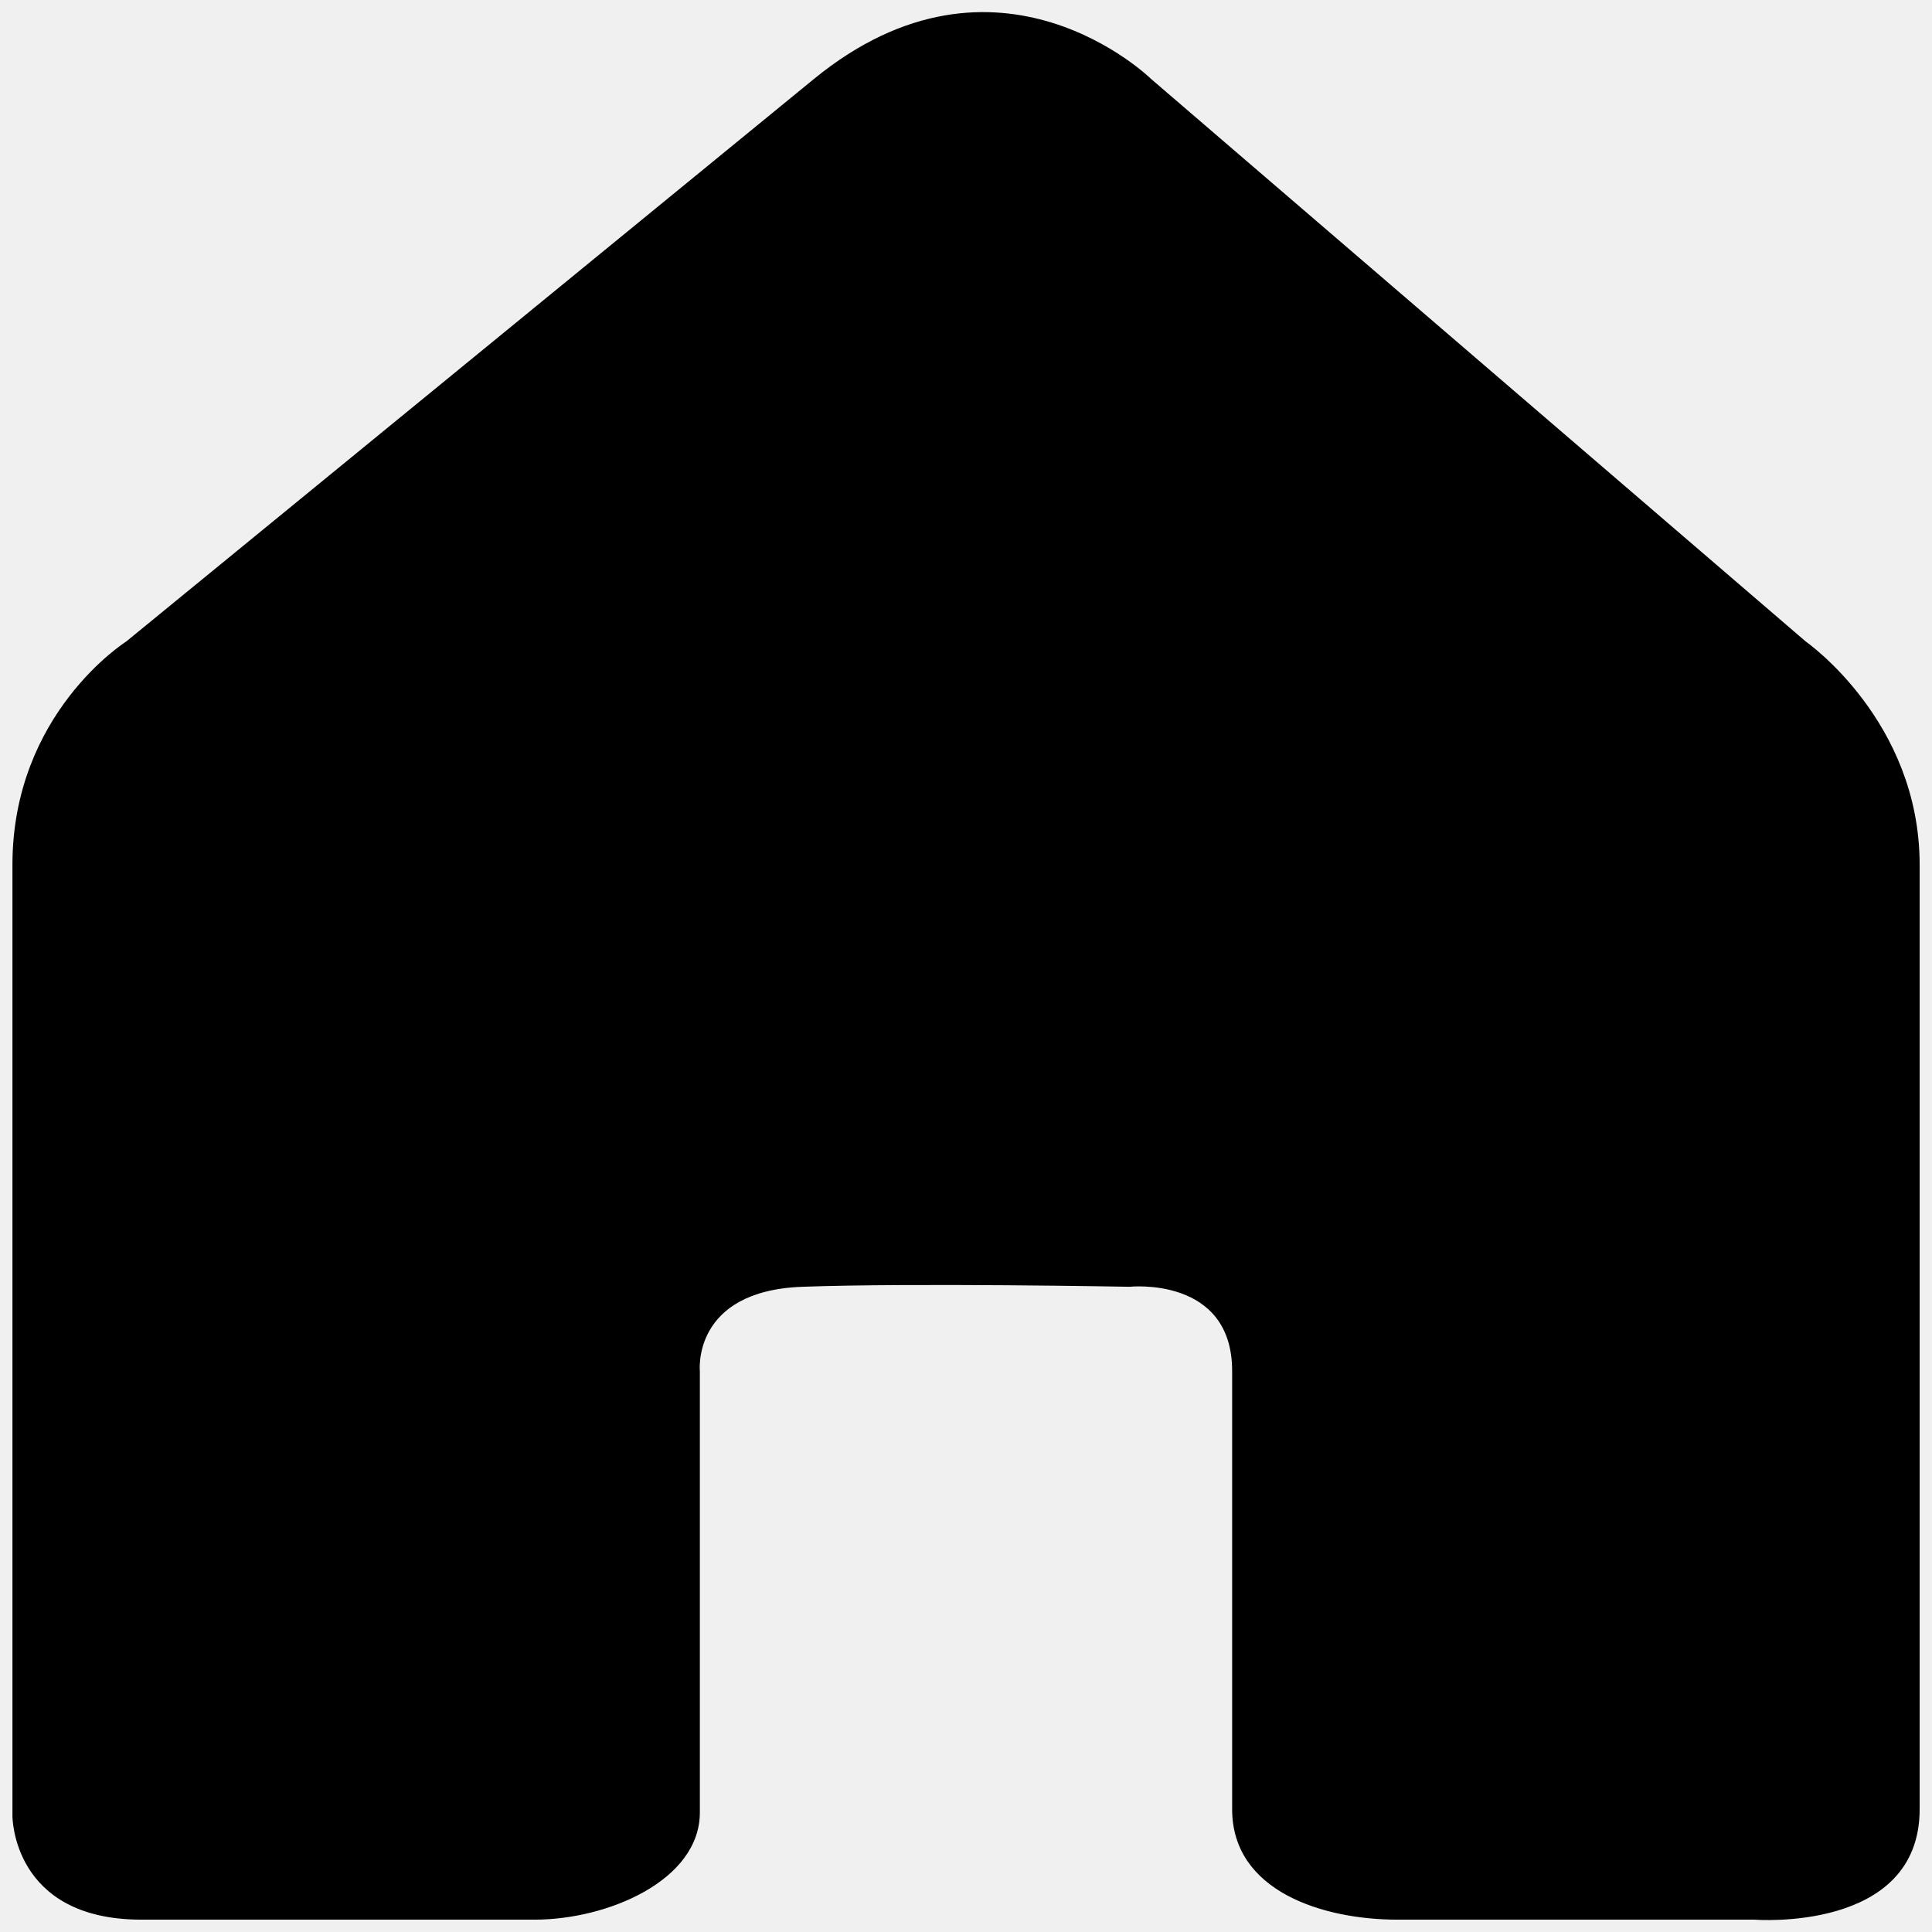
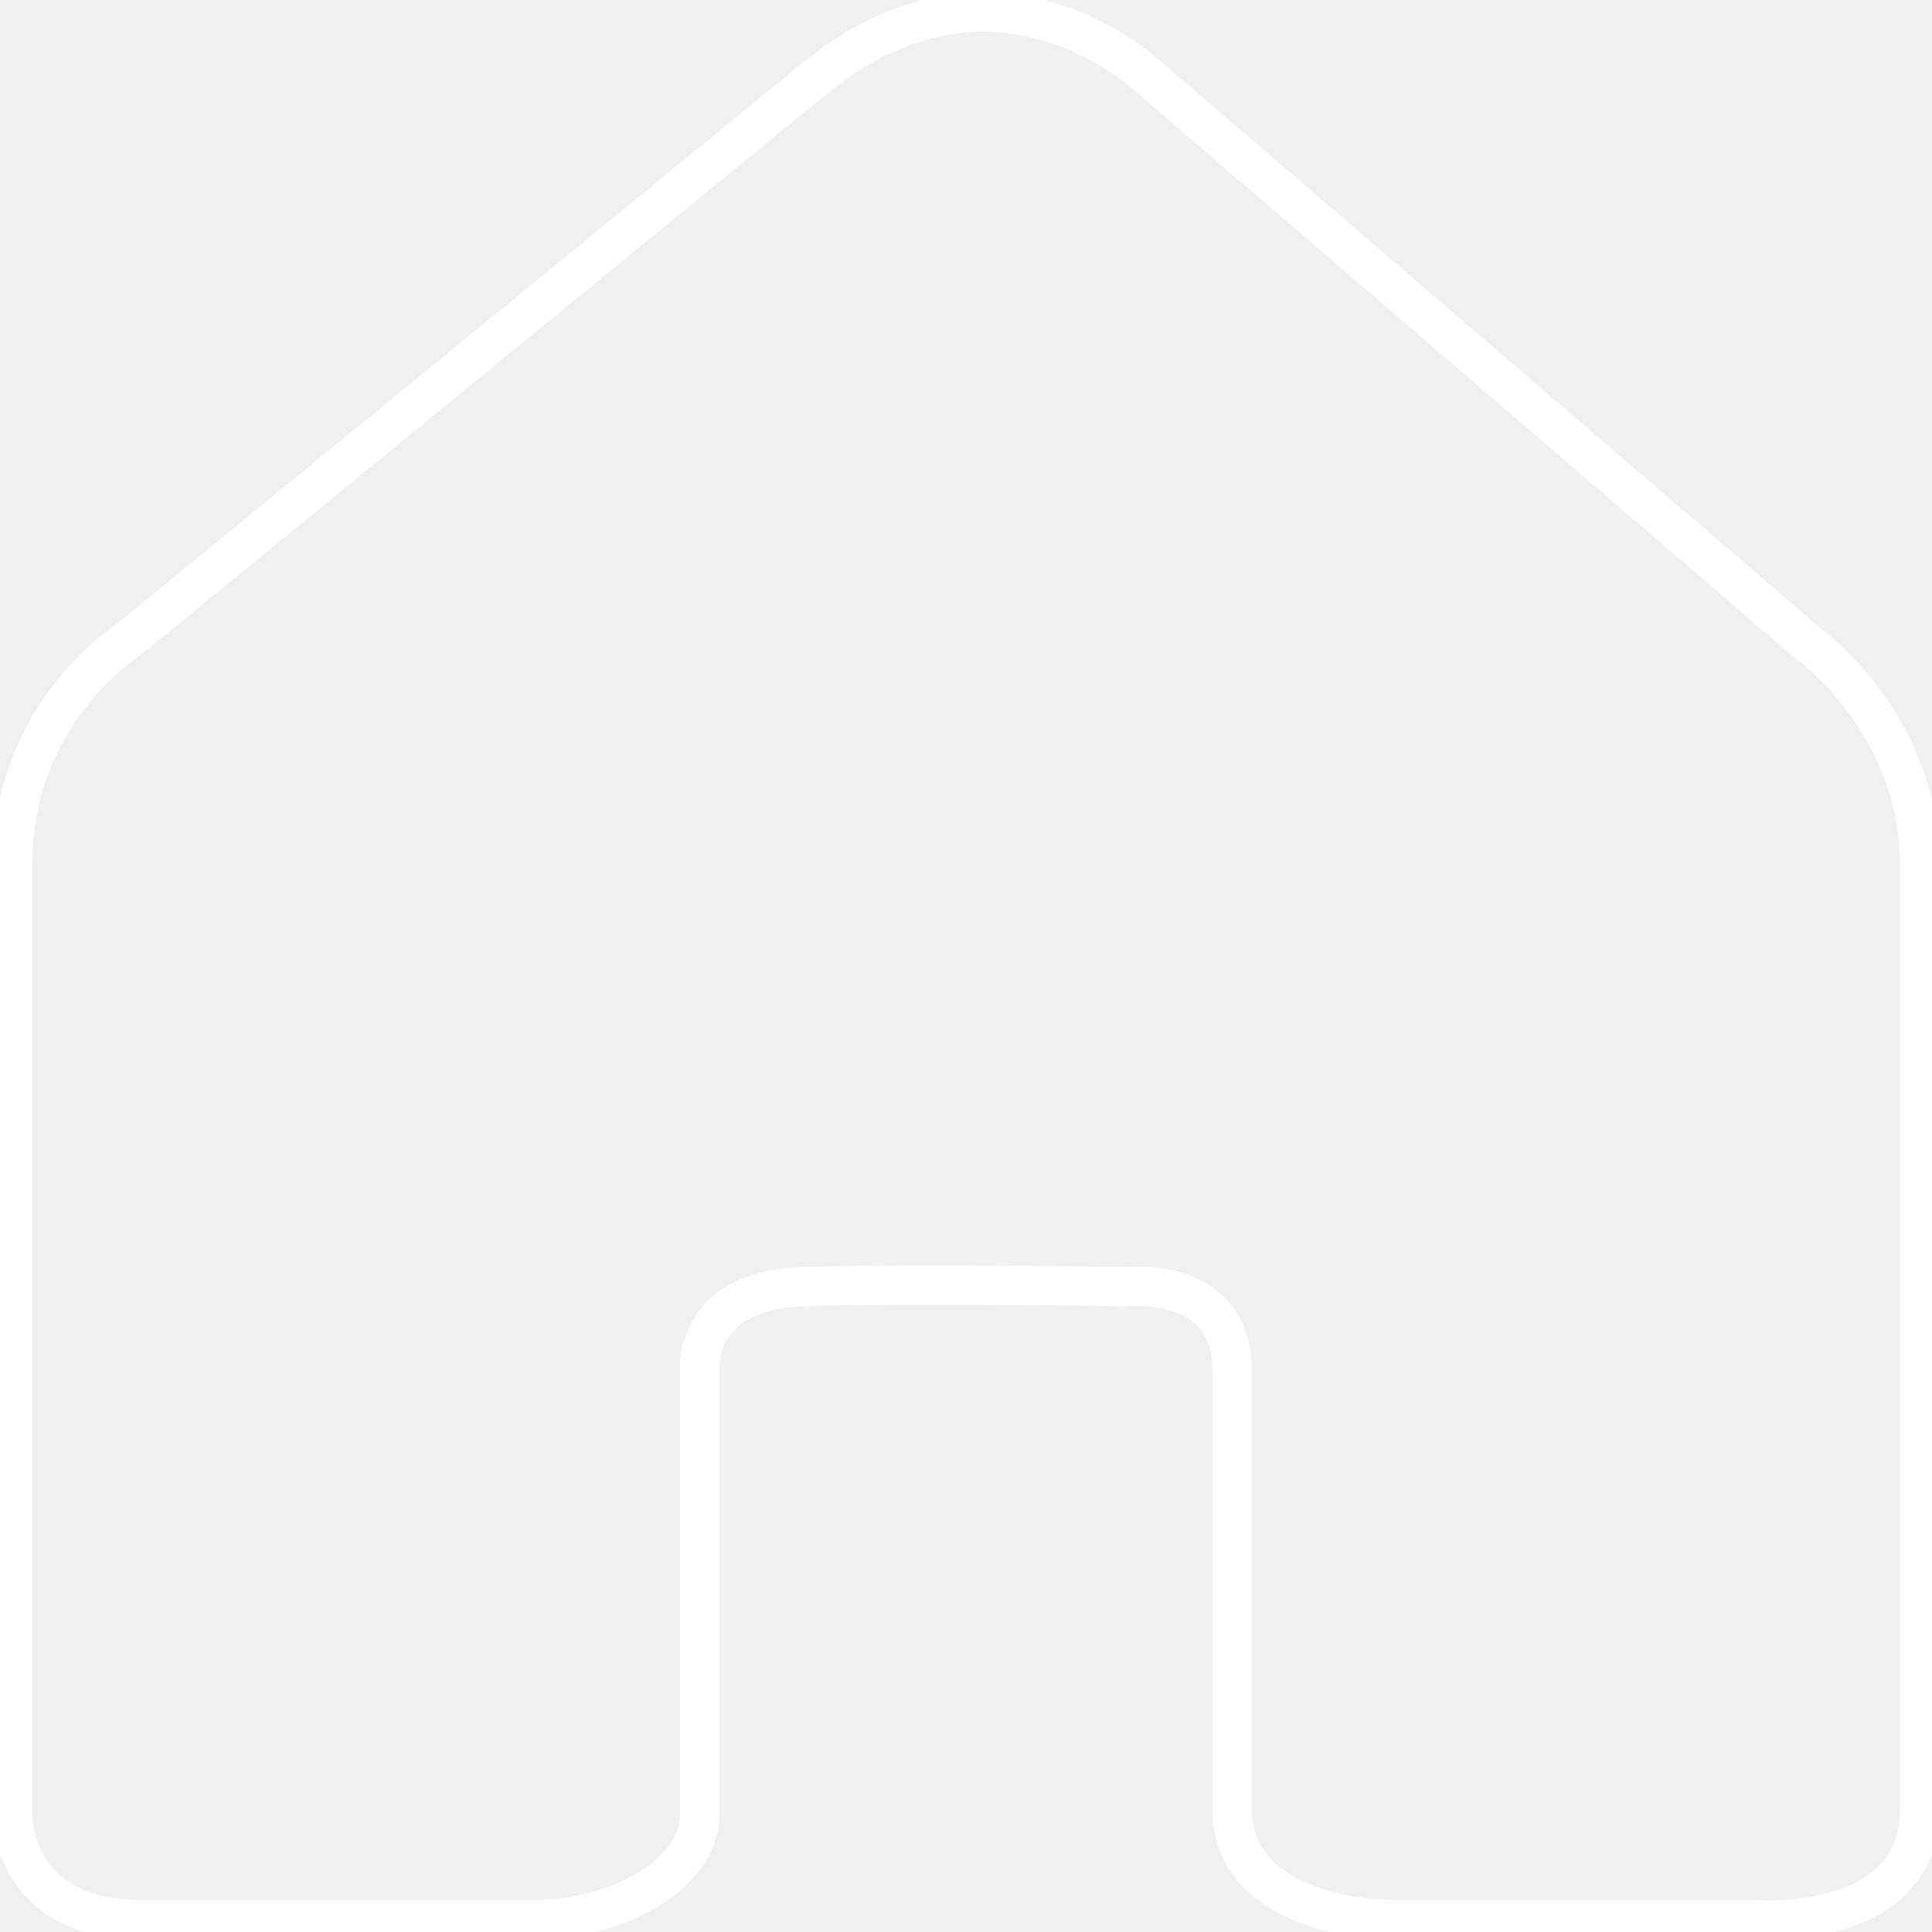
<svg xmlns="http://www.w3.org/2000/svg" viewBox="0 0 196 196" version="1.1" id="svg5">
  <defs id="defs2" />
  <g id="layer1">
-     <path d="m 54.253,194.747 c 7.357,0 16.747,-3.958 16.747,-10.878 v -44.783 c 0,0 -0.832,-8.137 10.416,-8.544 11.248,-0.407 33.168,0 33.168,0 0,0 10.416,-1.113 10.416,8.544 v 44.46 c 0,8.404 9.352,11.201 16.747,11.201 H 178 c 0,0 16.747,1.332 16.747,-11.201 0,0 -5e-5,-76.246 -5e-5,-95.816 C 194.747,73.126 183.2,65.088 183.2,65.088 L 116.783,8.014 c 0,0 -15.55,-15.266 -34.213,0 L 12.795,65.088 c 0,0 -11.533,7.269 -11.533,22.642 0,8.588 0,96.489 0,96.489 0,0 -0.059,10.542 13.102,10.528 h 16.22 z" id="path546" />
+     <path style="fill:transparent;fill-opacity:0;stroke:#fff;stroke-width:4px;stroke-dasharray:none;stroke-opacity:1" d="m 54.253,194.747 c 7.357,0 16.747,-3.958 16.747,-10.878 v -44.783 c 0,0 -0.832,-8.137 10.416,-8.544 11.248,-0.407 33.168,0 33.168,0 0,0 10.416,-1.113 10.416,8.544 v 44.46 c 0,8.404 9.352,11.201 16.747,11.201 H 178 c 0,0 16.747,1.332 16.747,-11.201 0,0 -5e-5,-76.246 -5e-5,-95.816 C 194.747,73.126 183.2,65.088 183.2,65.088 L 116.783,8.014 c 0,0 -15.55,-15.266 -34.213,0 L 12.795,65.088 c 0,0 -11.533,7.269 -11.533,22.642 0,8.588 0,96.489 0,96.489 0,0 -0.059,10.542 13.102,10.528 h 16.22 z" id="path546" />
  </g>
</svg>
